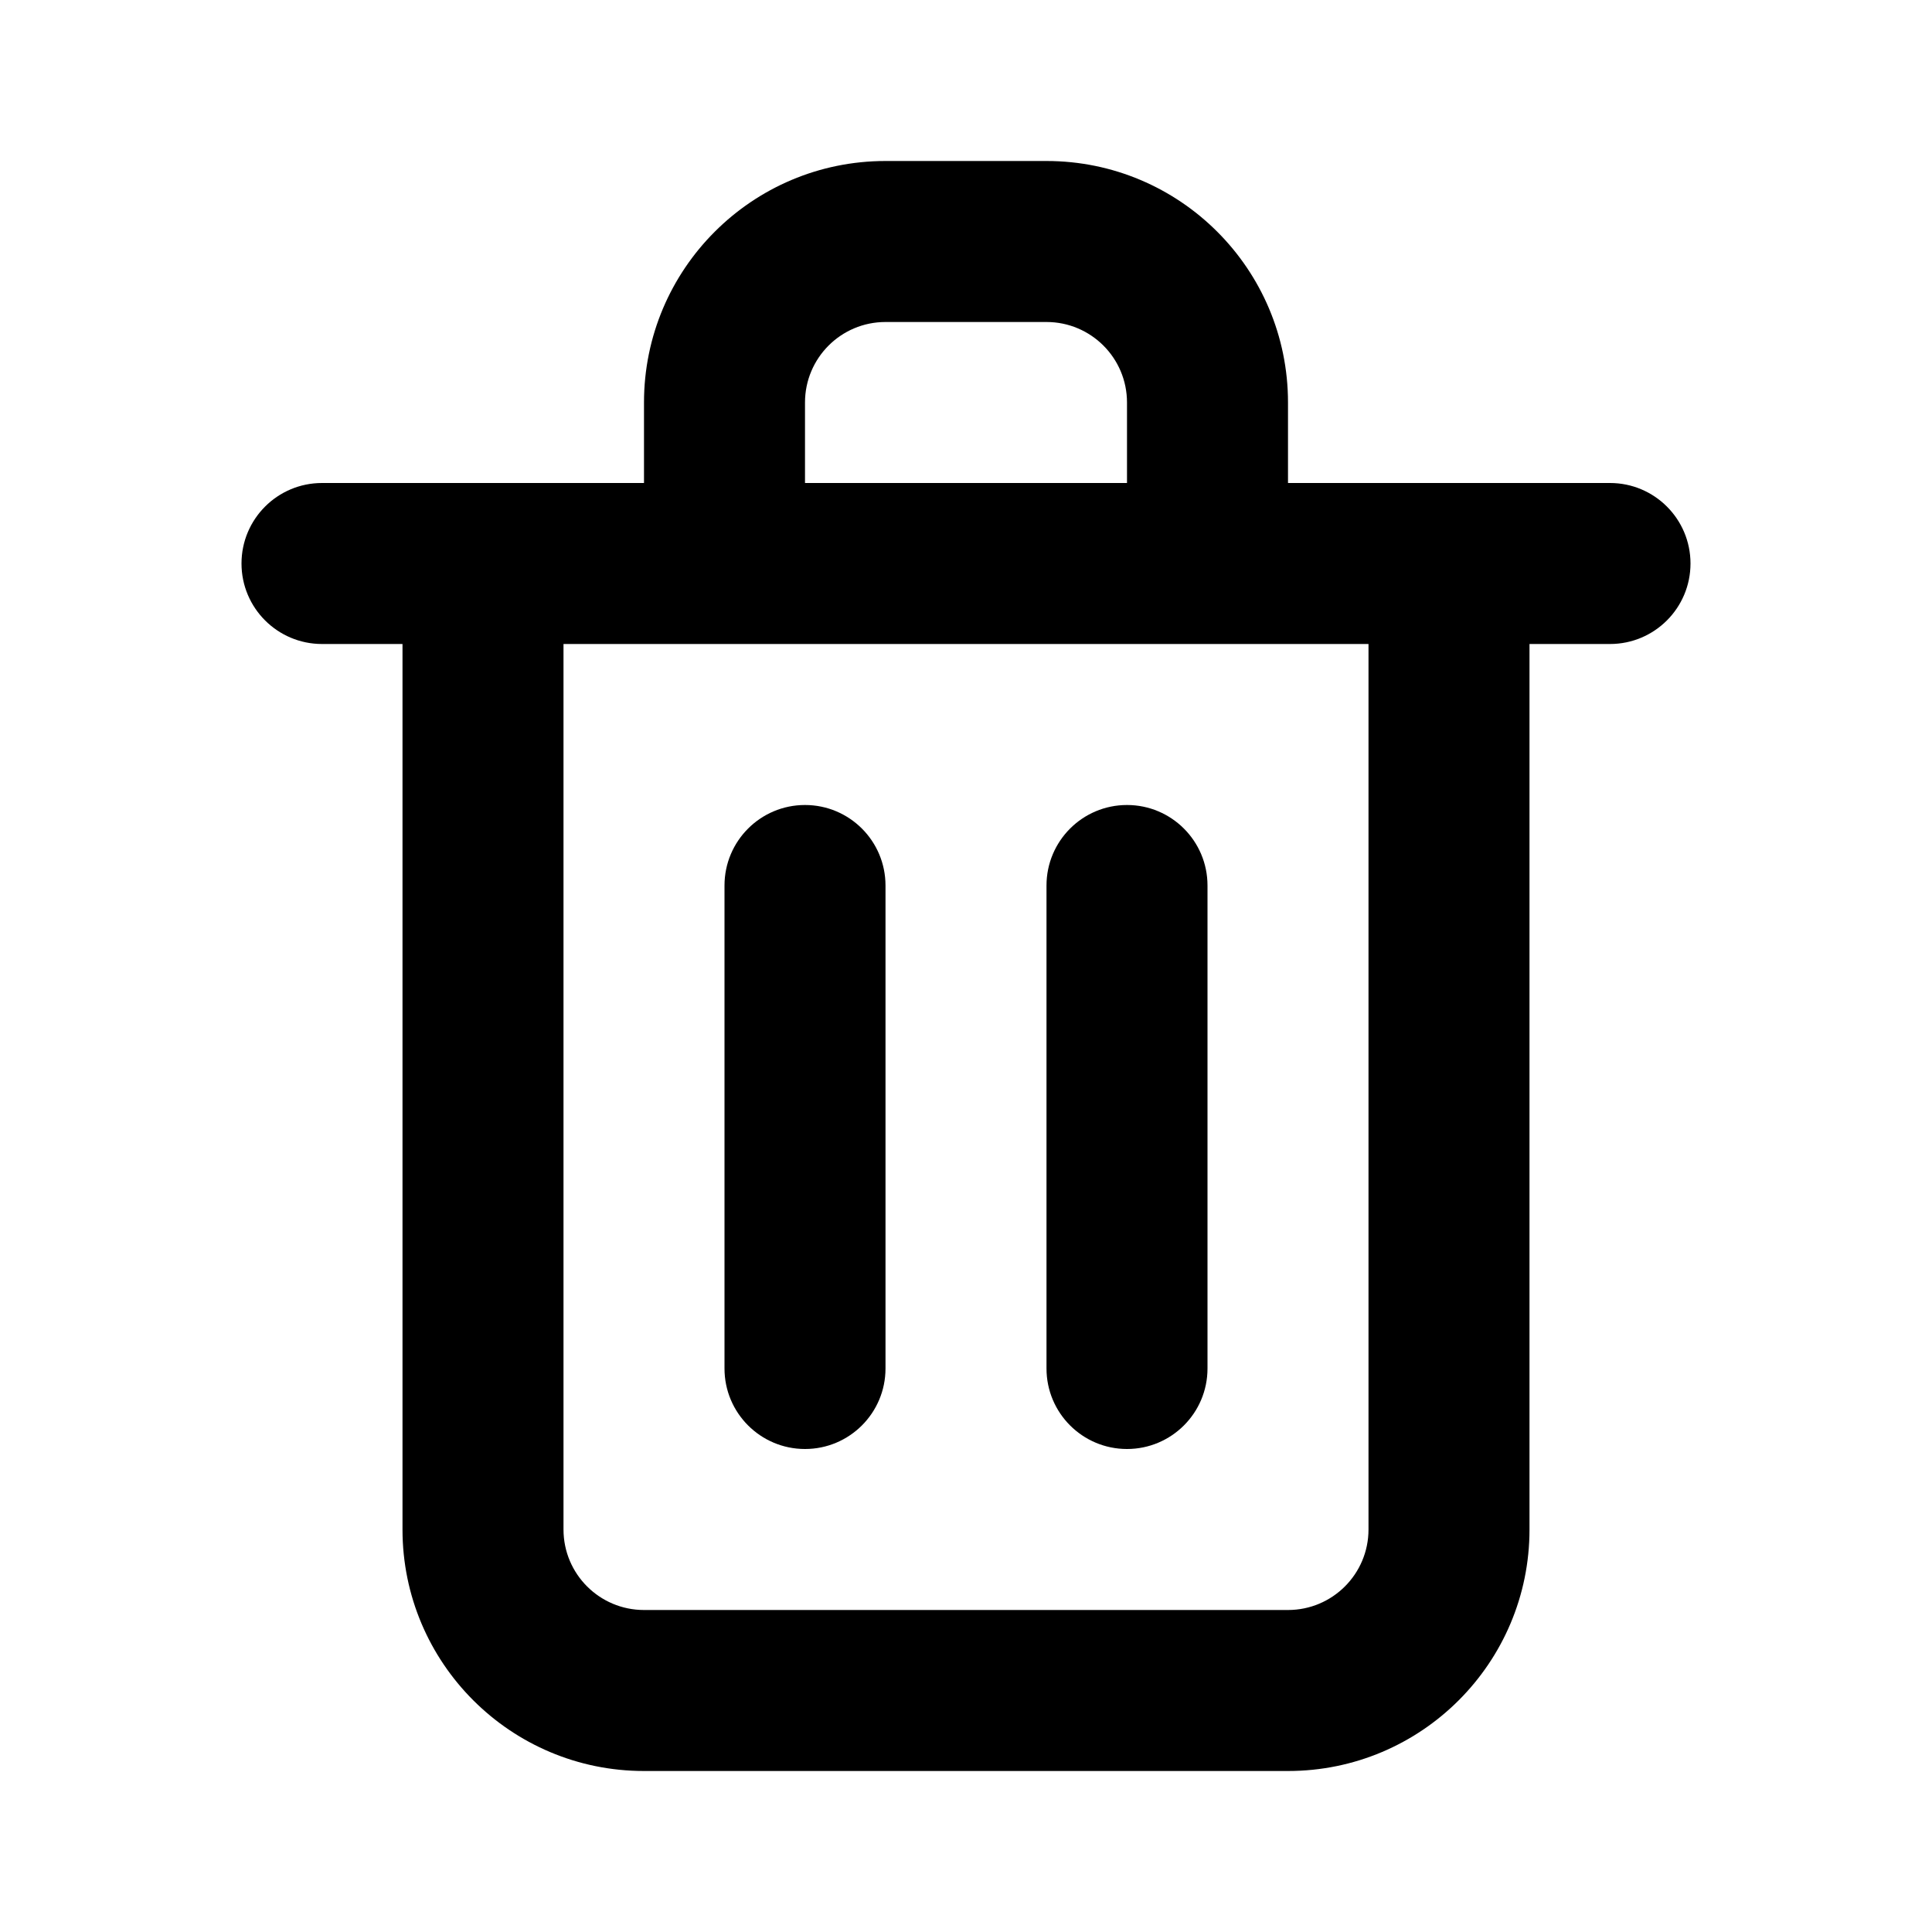
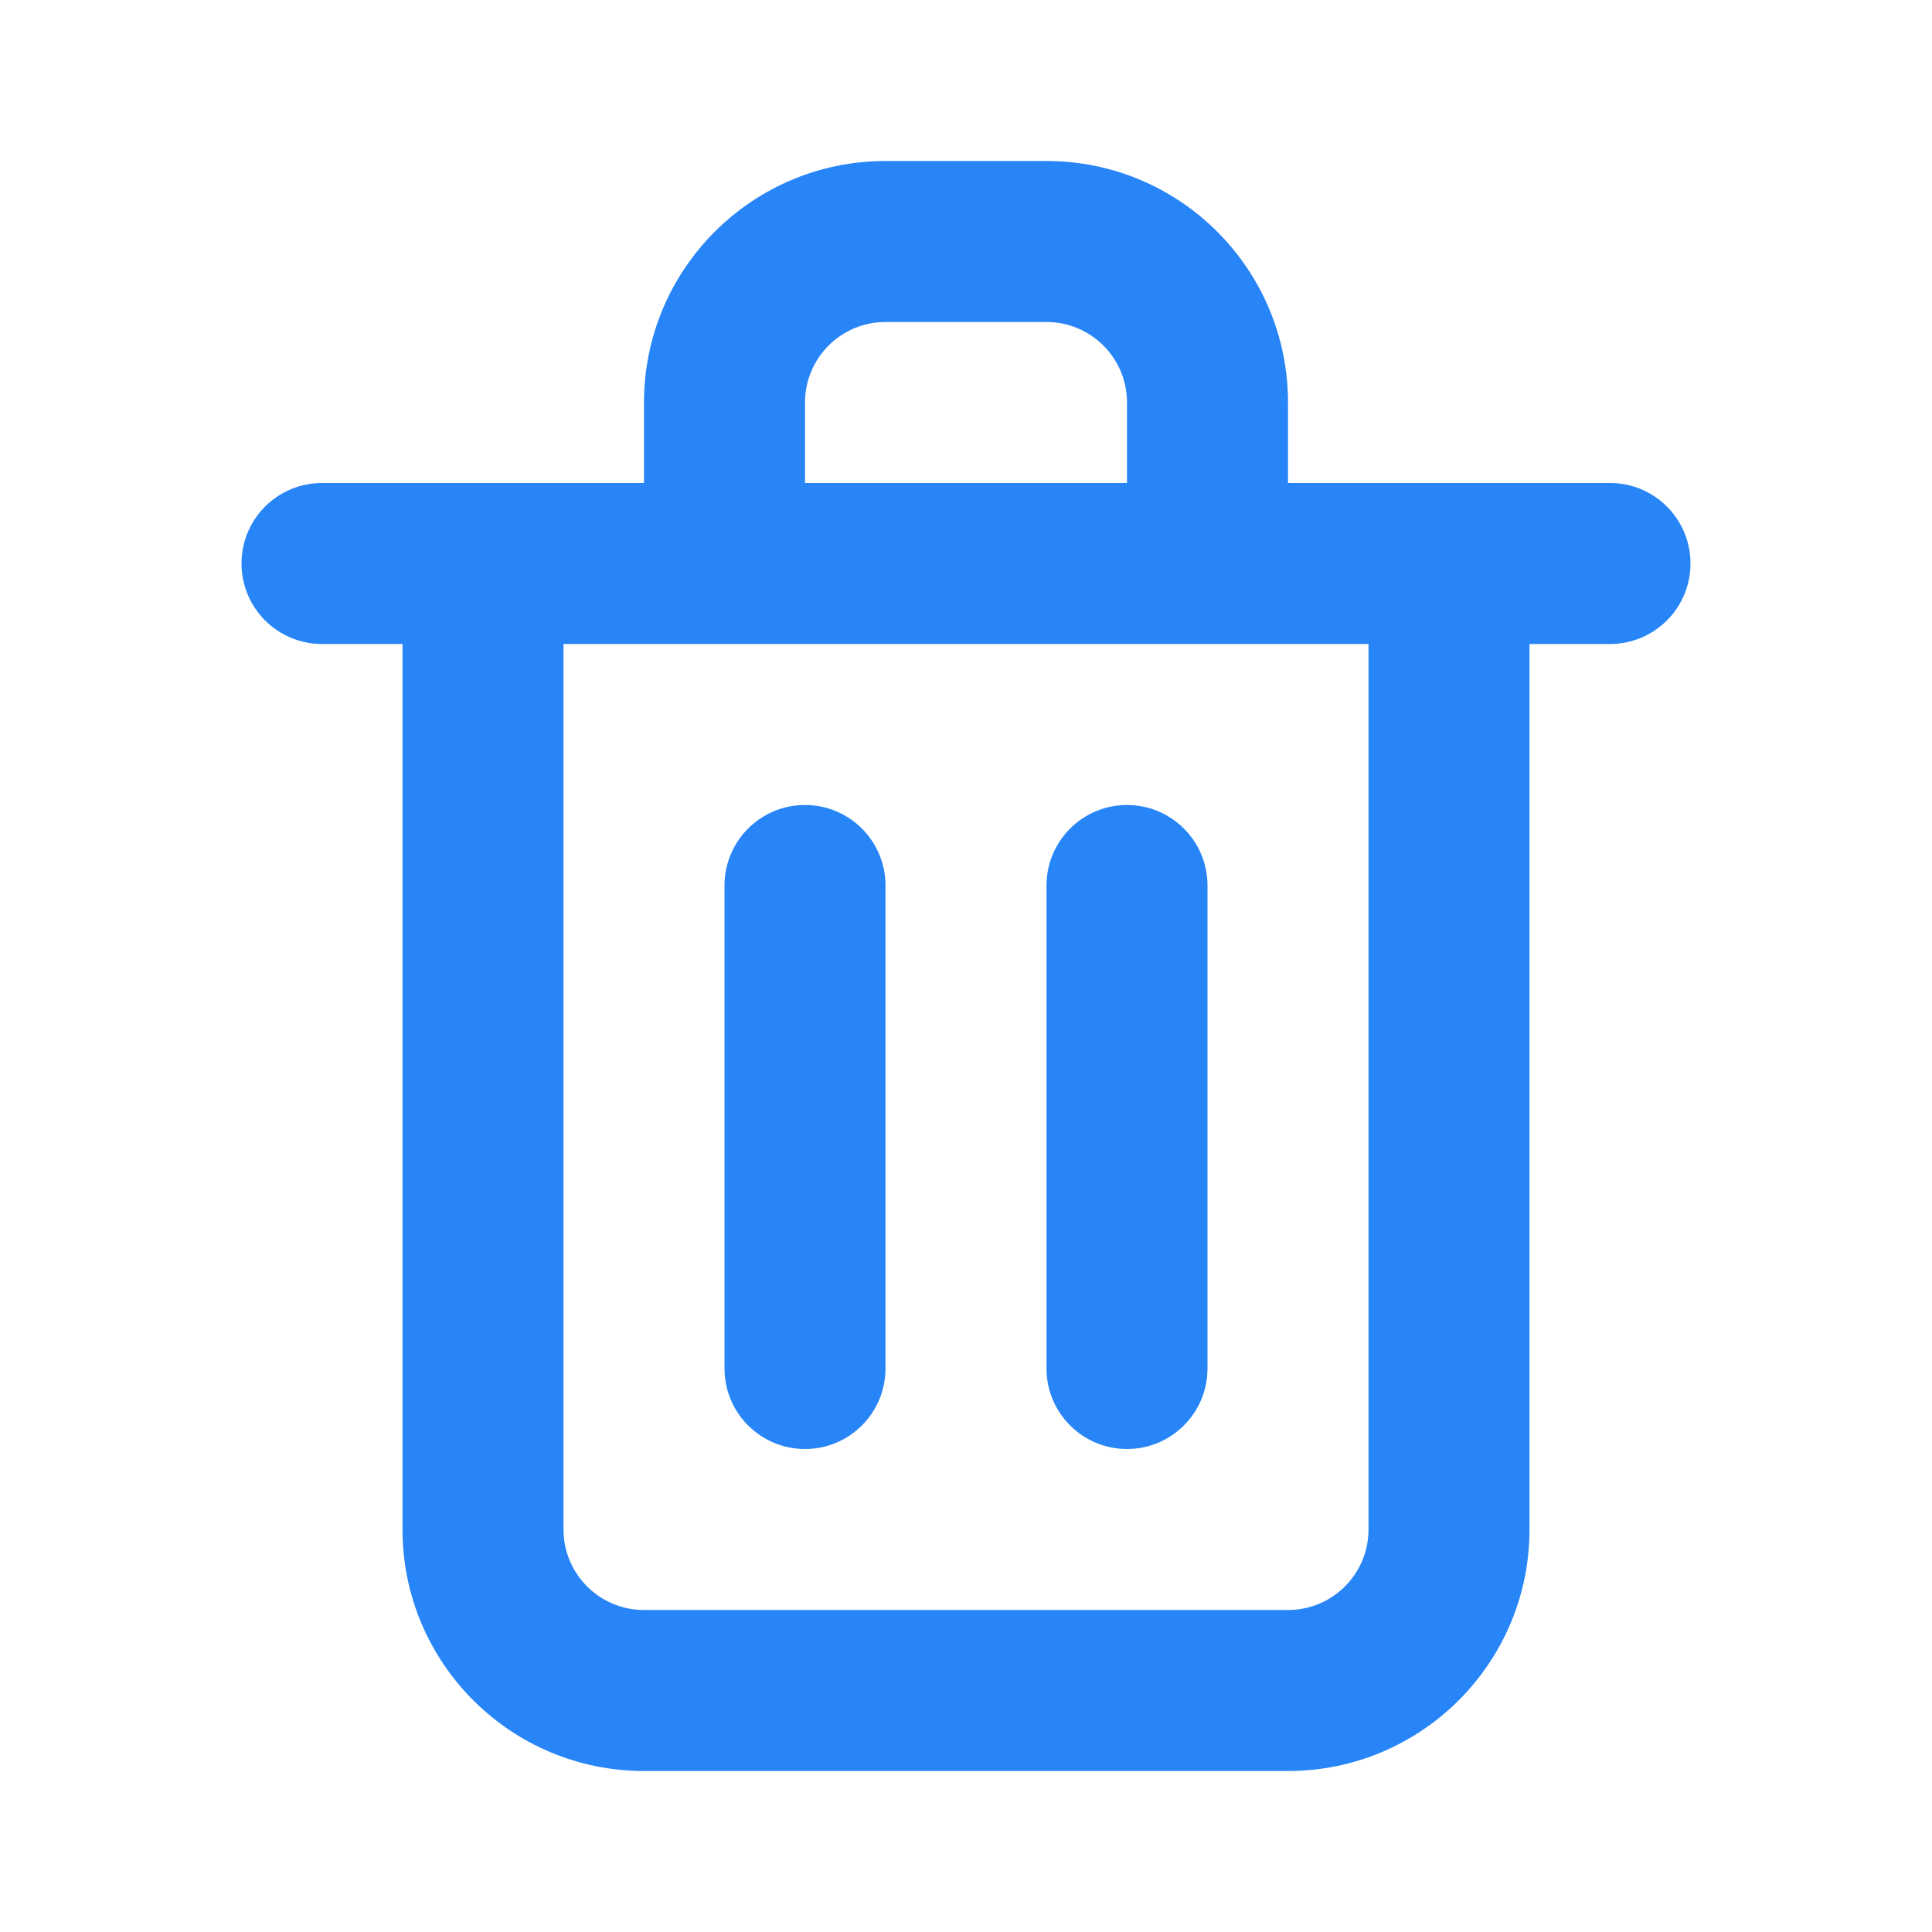
- <svg xmlns="http://www.w3.org/2000/svg" viewBox="0 0 24 24">
+ <svg xmlns="http://www.w3.org/2000/svg" fill="#2785F7" viewBox="0 0 24 24">
  <path d="M10,18a1,1,0,0,0,1-1V11a1,1,0,0,0-2,0v6A1,1,0,0,0,10,18ZM20,6H16V5a3,3,0,0,0-3-3H11A3,3,0,0,0,8,5V6H4A1,1,0,0,0,4,8H5V19a3,3,0,0,0,3,3h8a3,3,0,0,0,3-3V8h1a1,1,0,0,0,0-2ZM10,5a1,1,0,0,1,1-1h2a1,1,0,0,1,1,1V6H10Zm7,14a1,1,0,0,1-1,1H8a1,1,0,0,1-1-1V8H17Zm-3-1a1,1,0,0,0,1-1V11a1,1,0,0,0-2,0v6A1,1,0,0,0,14,18Z" />
</svg>
